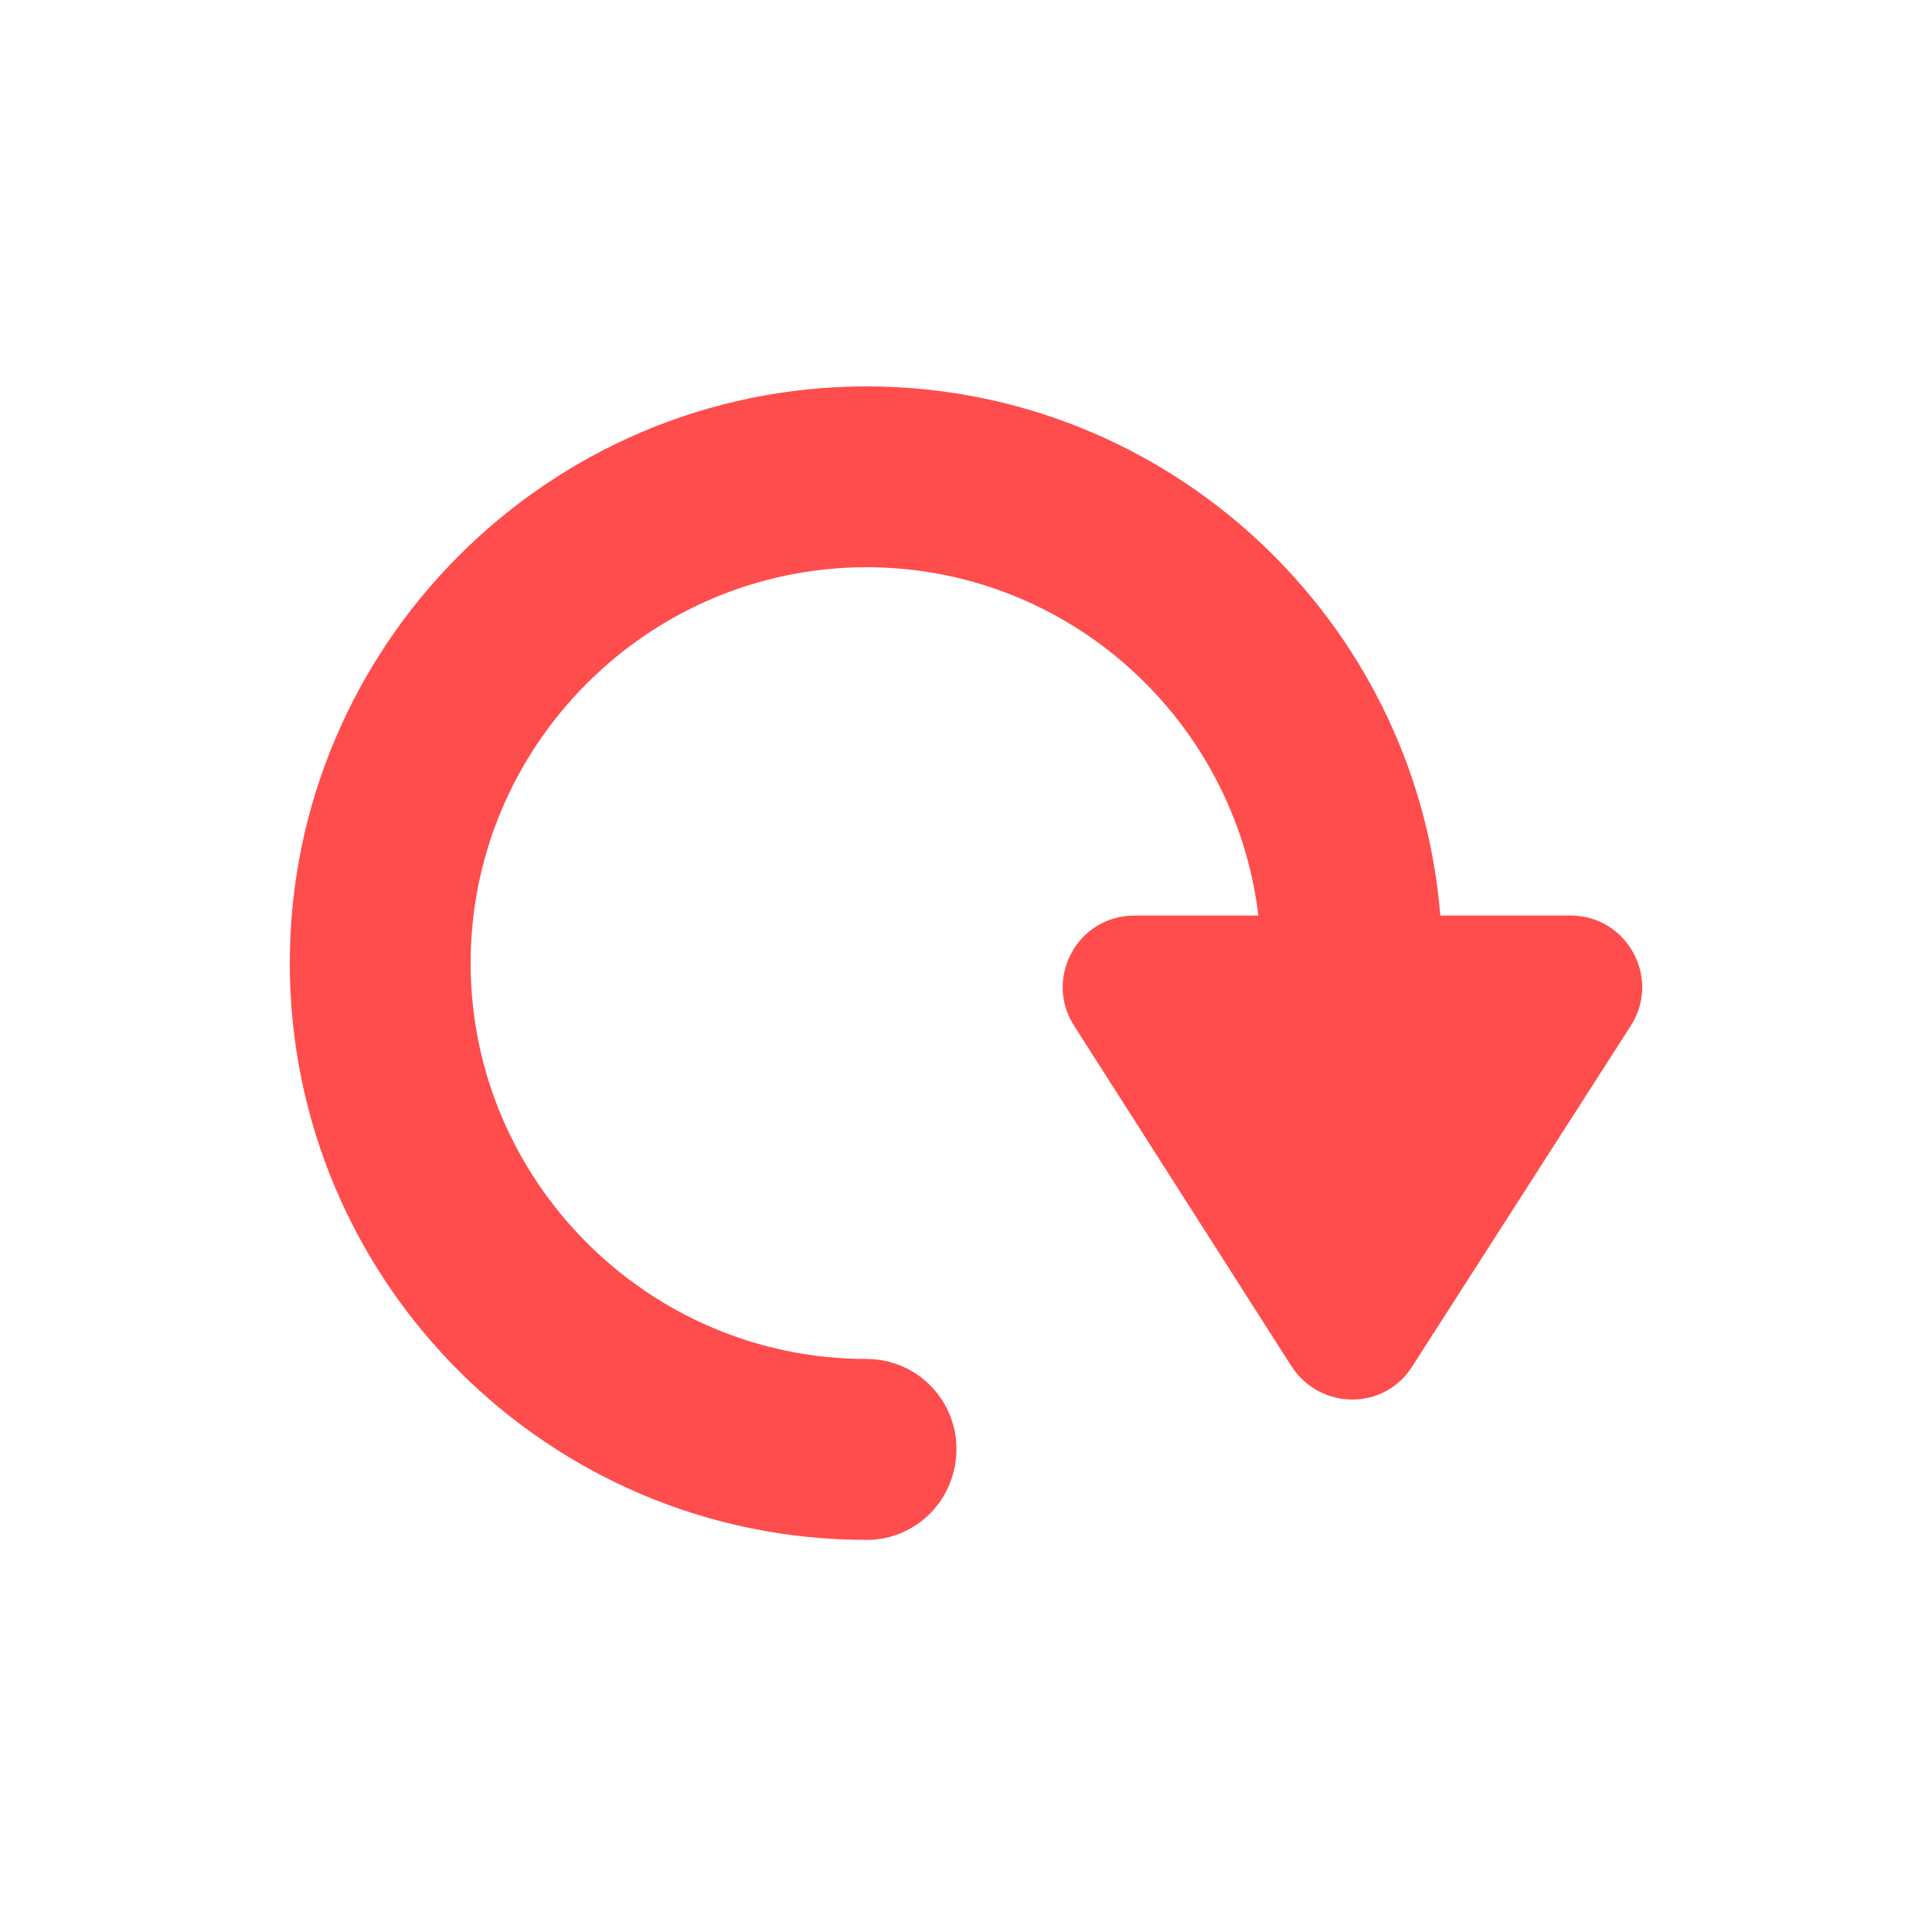
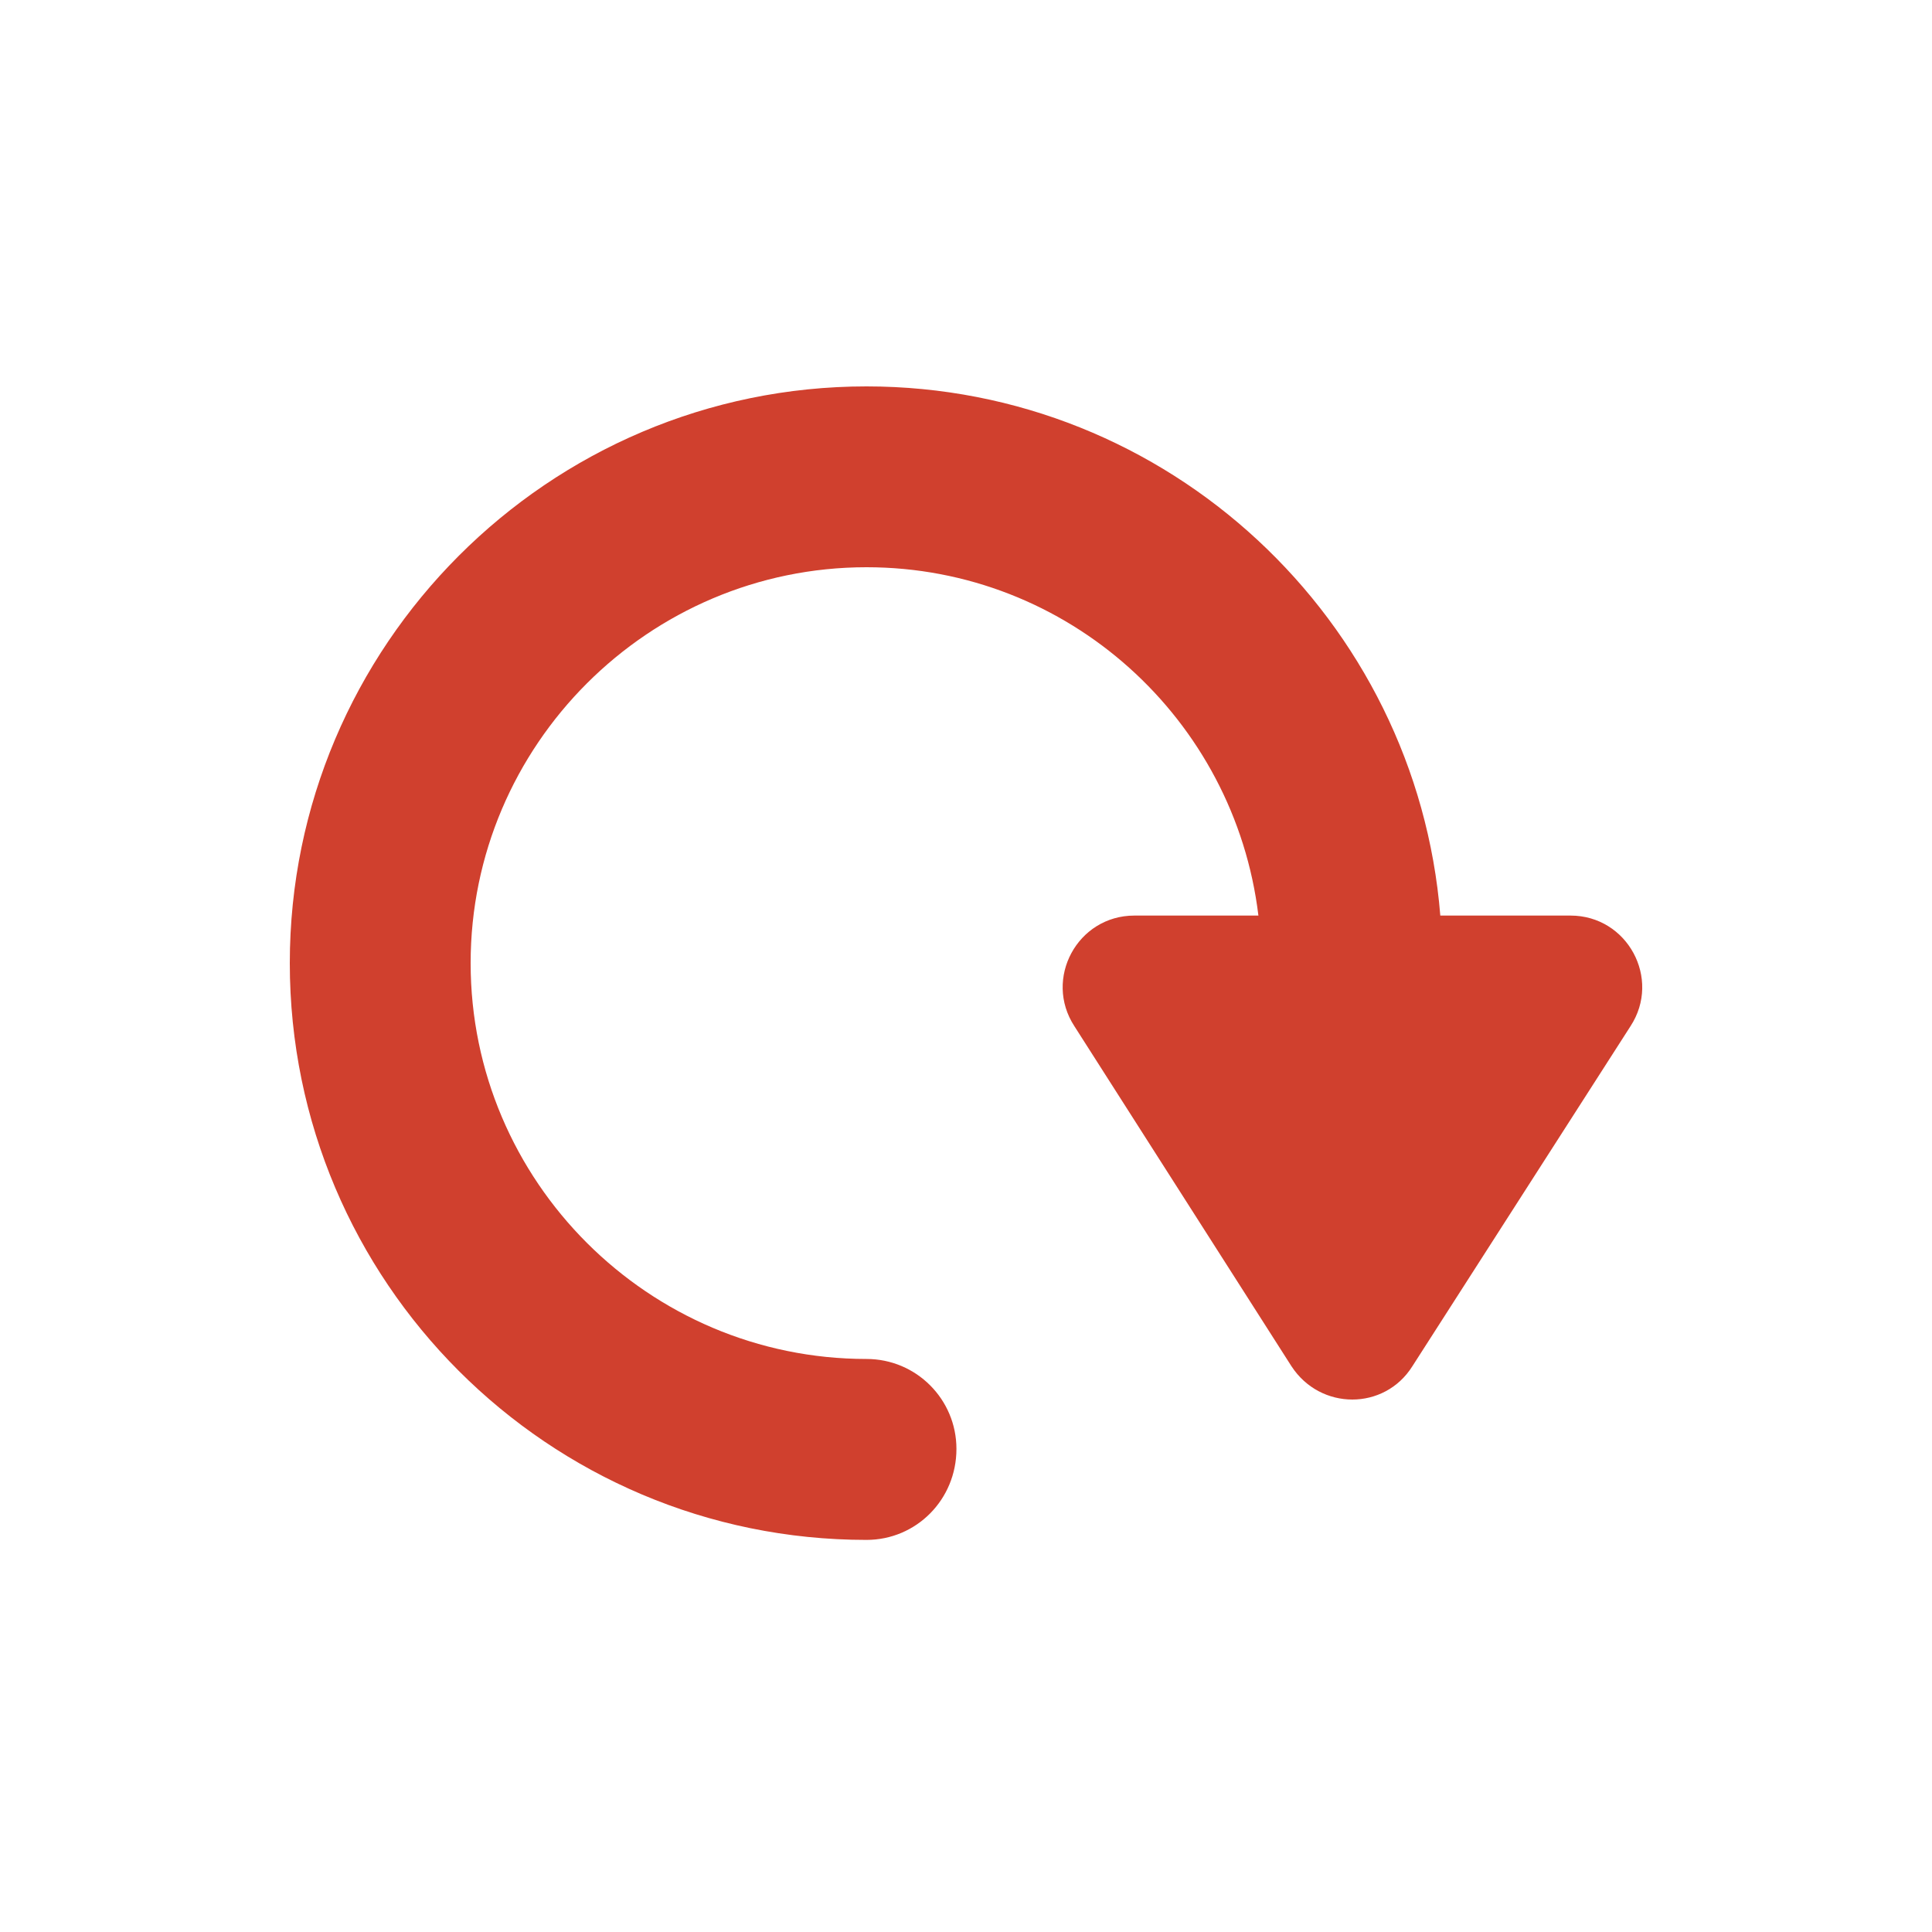
<svg xmlns="http://www.w3.org/2000/svg" width="20px" height="20px" viewBox="0 0 20 20" version="1.1">
  <defs />
  <g id="all-around-active" stroke="none" stroke-width="1" fill="none" fill-rule="evenodd">
-     <path d="M16.879,10.623 L14.621,14.143 C14.332,14.603 13.669,14.603 13.369,14.143 L11.122,10.623 C10.801,10.131 11.154,9.478 11.743,9.478 L13.027,9.478 C12.781,7.445 11.058,5.872 8.97,5.872 C6.714,5.872 4.872,7.713 4.872,9.97 C4.872,12.228 6.714,14.068 8.97,14.068 C9.485,14.068 9.901,14.485 9.901,14.999 C9.901,15.524 9.485,15.941 8.97,15.941 C5.675,15.941 3,13.266 3,9.97 C3,6.686 5.675,4 8.97,4 C12.095,4 14.664,6.418 14.91,9.478 L16.258,9.478 C16.847,9.478 17.2,10.131 16.879,10.623" id="Rotate" fill="#FF4C4C" />
+     <path d="M16.879,10.623 L14.621,14.143 C14.332,14.603 13.669,14.603 13.369,14.143 L11.122,10.623 C10.801,10.131 11.154,9.478 11.743,9.478 L13.027,9.478 C12.781,7.445 11.058,5.872 8.97,5.872 C6.714,5.872 4.872,7.713 4.872,9.97 C4.872,12.228 6.714,14.068 8.97,14.068 C9.485,14.068 9.901,14.485 9.901,14.999 C9.901,15.524 9.485,15.941 8.97,15.941 C5.675,15.941 3,13.266 3,9.97 C3,6.686 5.675,4 8.97,4 C12.095,4 14.664,6.418 14.91,9.478 L16.258,9.478 C16.847,9.478 17.2,10.131 16.879,10.623" id="Rotate" fill="#d0402e" />
  </g>
</svg>
